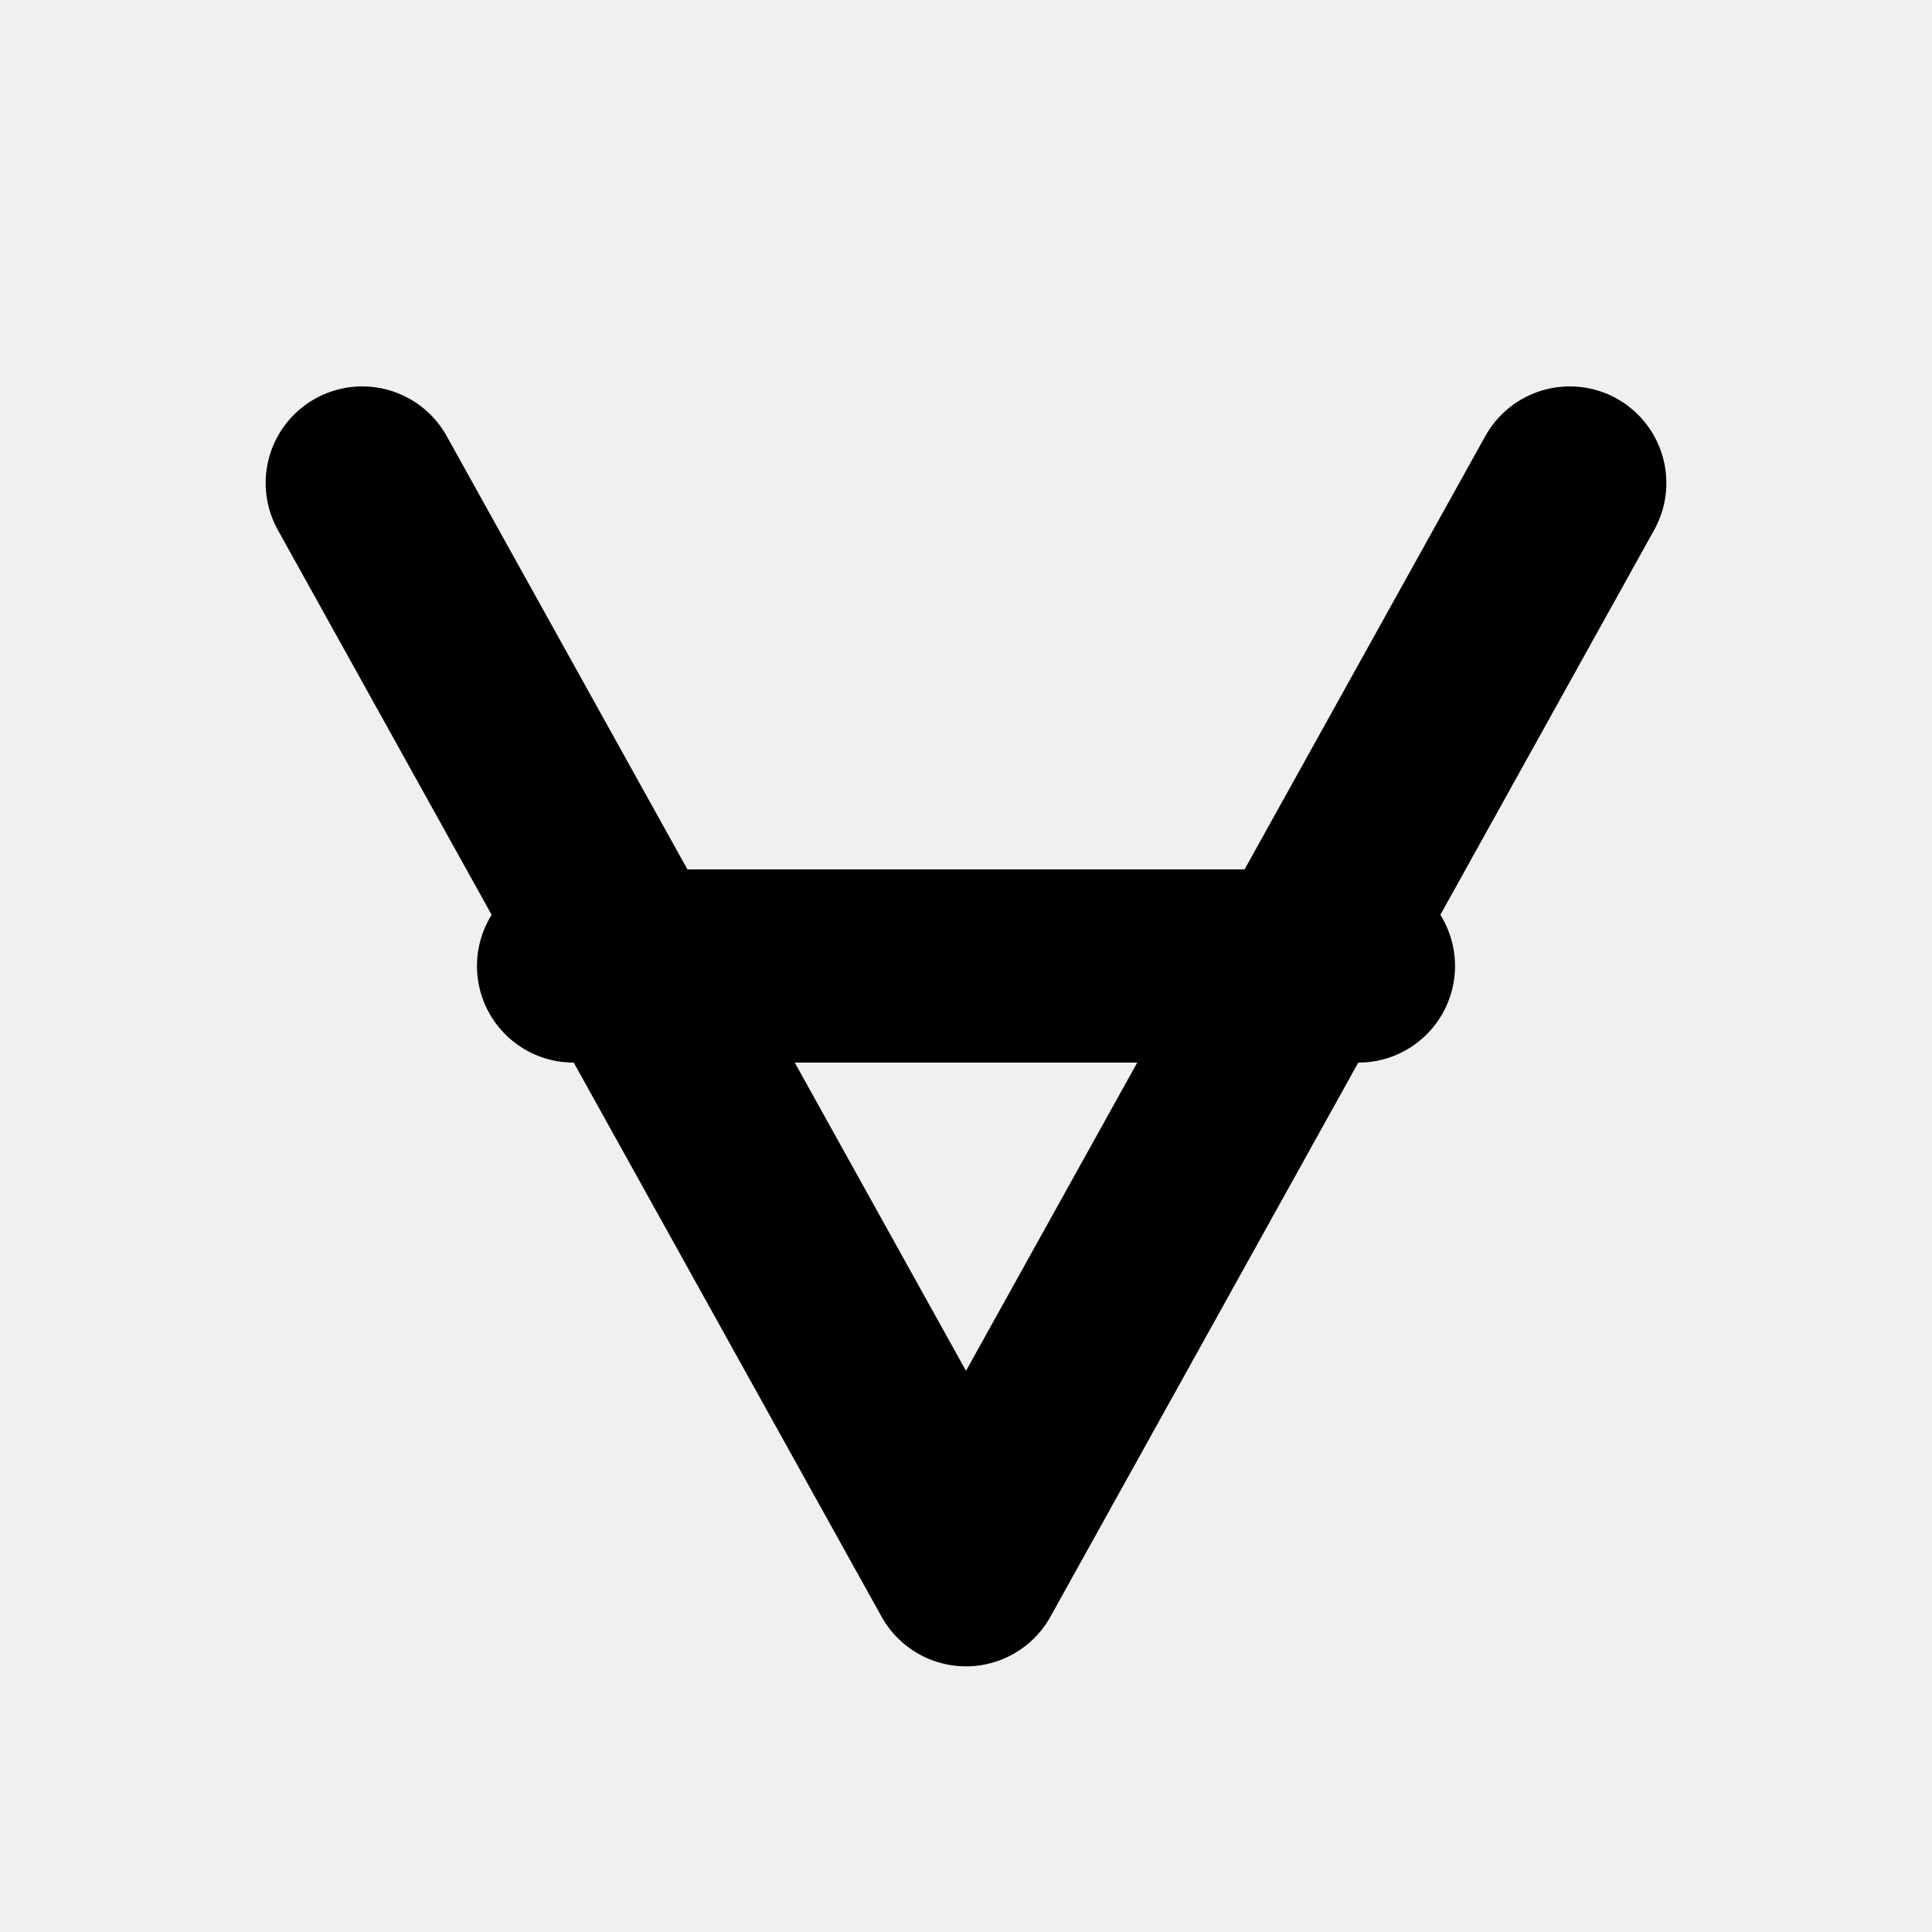
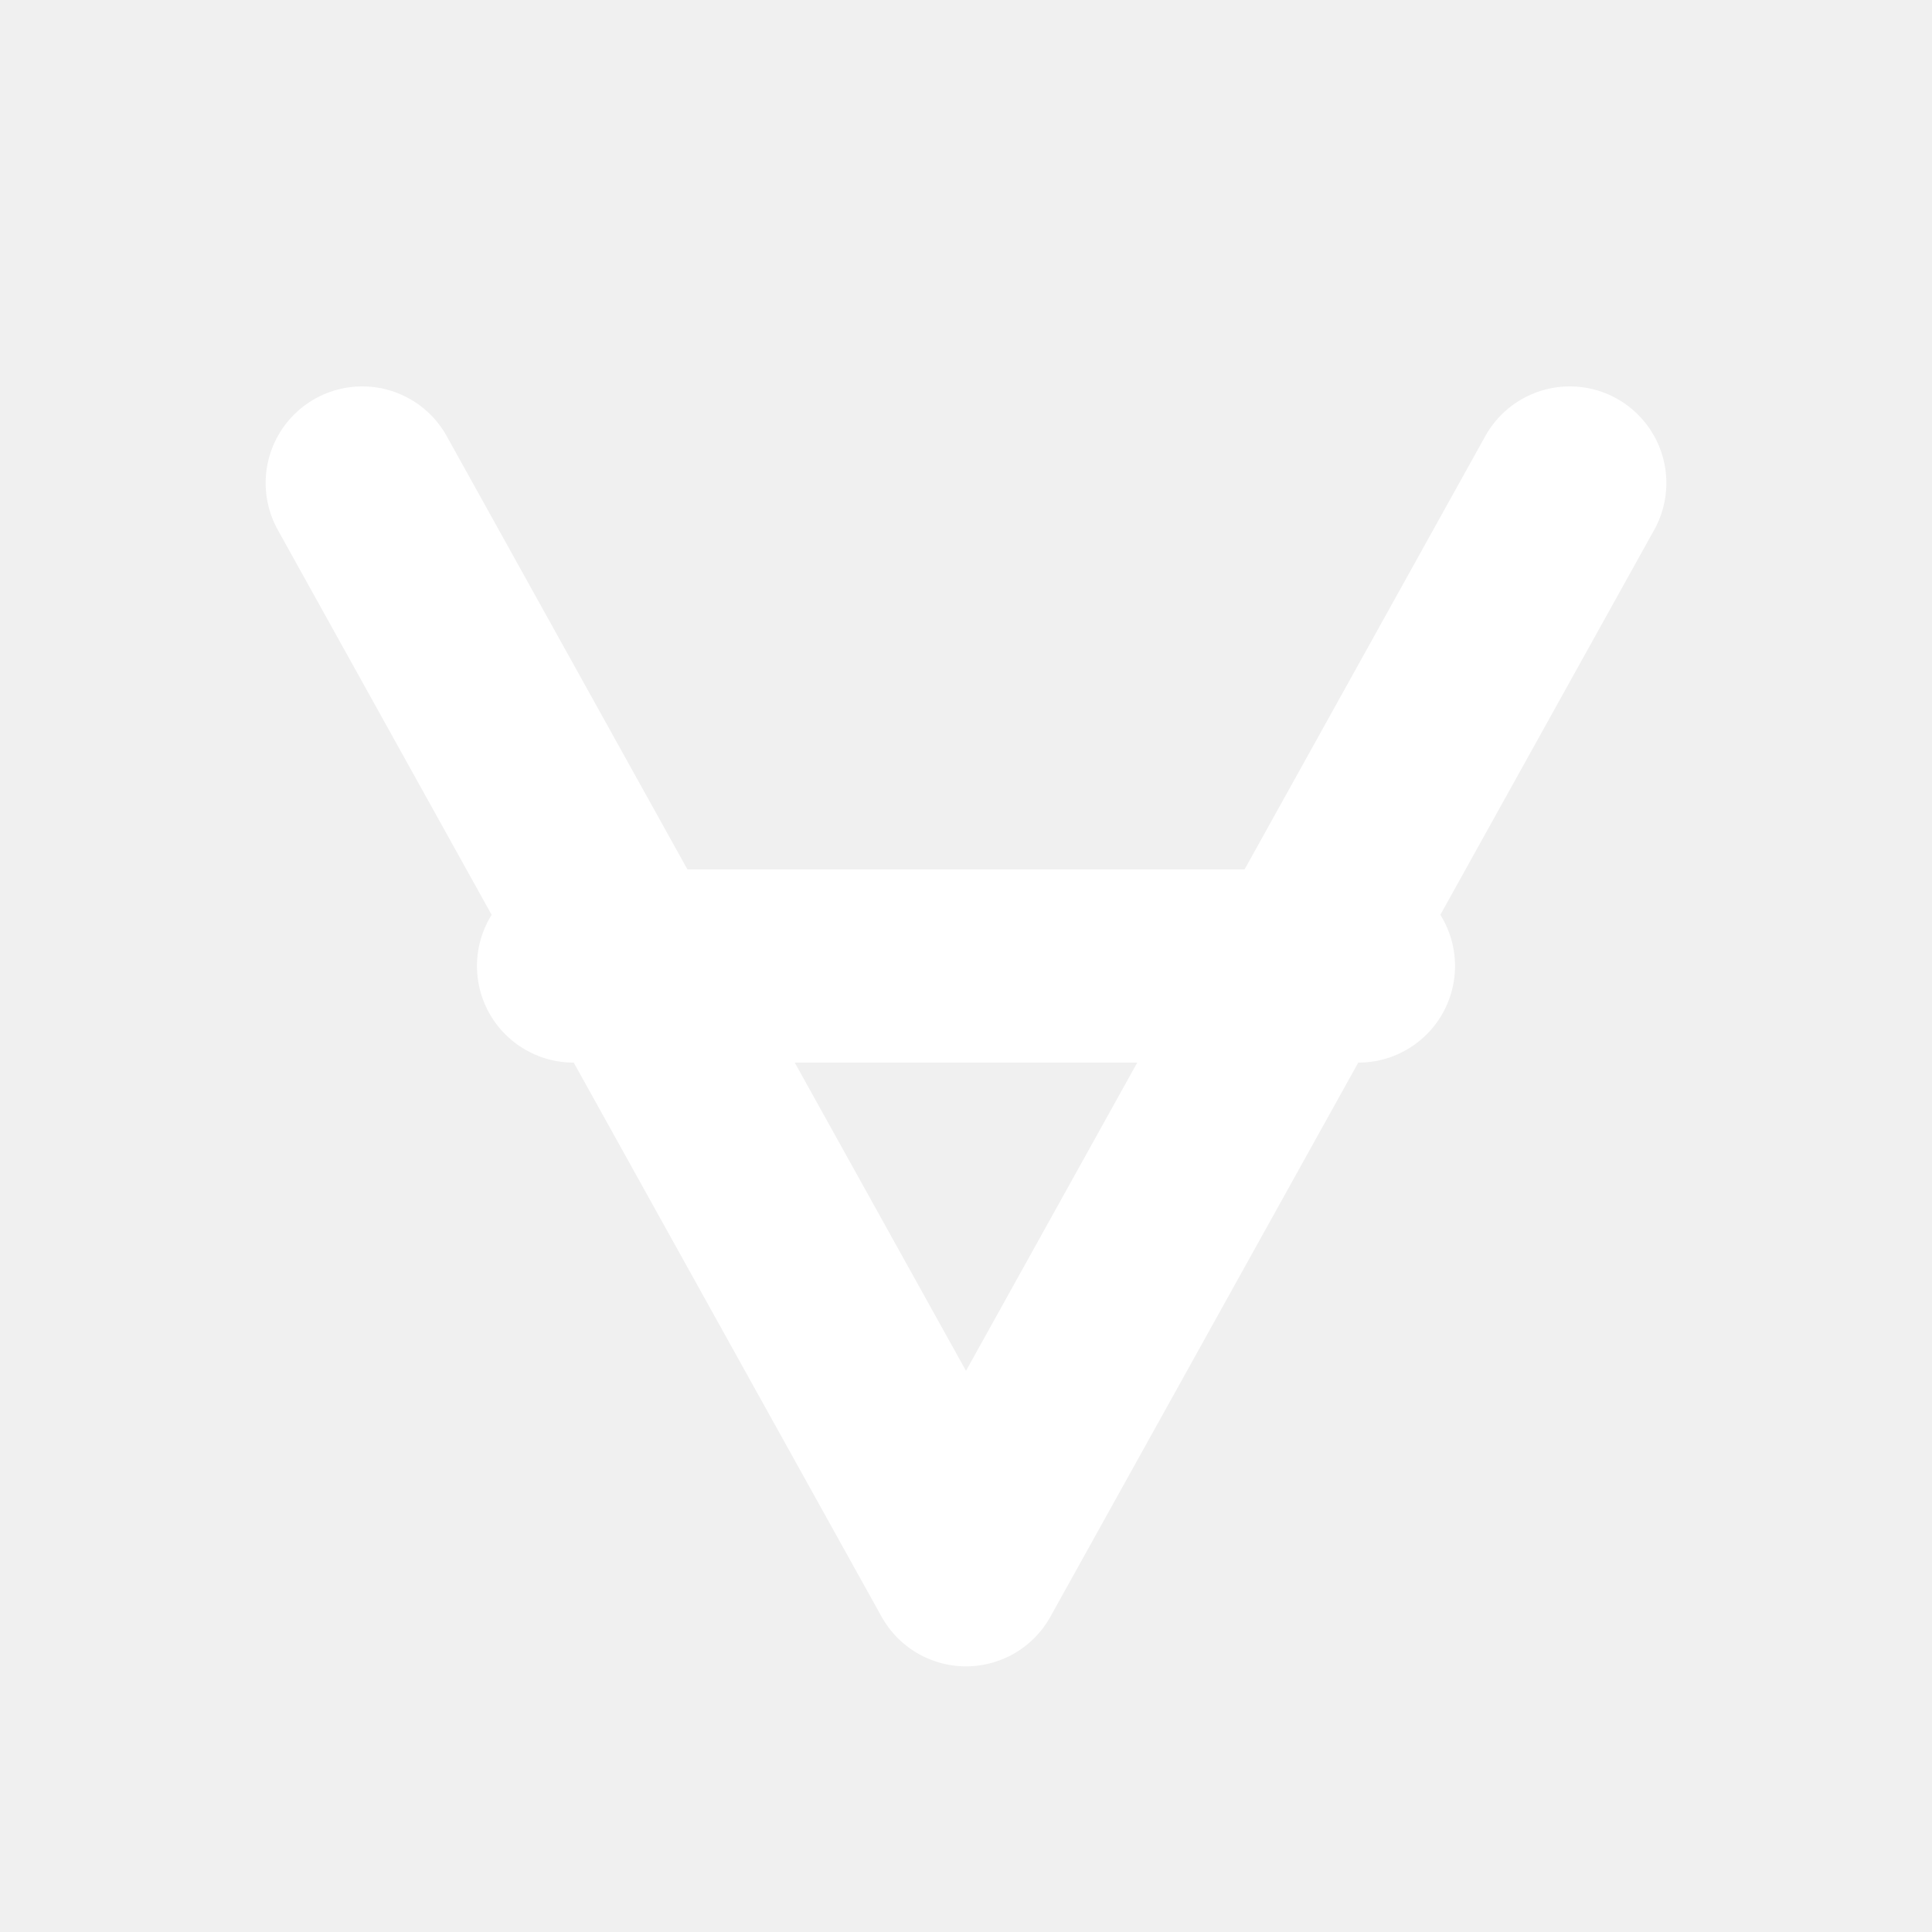
<svg xmlns="http://www.w3.org/2000/svg" viewBox="0 0 32 32">
-   <path d="M 6 8 L 16 26 L 26 8 M 9.5 16 L 22.5 16" fill="none" stroke="currentColor" stroke-width="3.2" stroke-linecap="round" stroke-linejoin="round" />
+   <path d="M 6 8 L 16 26 L 26 8 M 9.5 16 L 22.5 16" fill="none" stroke="white" stroke-width="3.2" stroke-linecap="round" stroke-linejoin="round" />
</svg>
